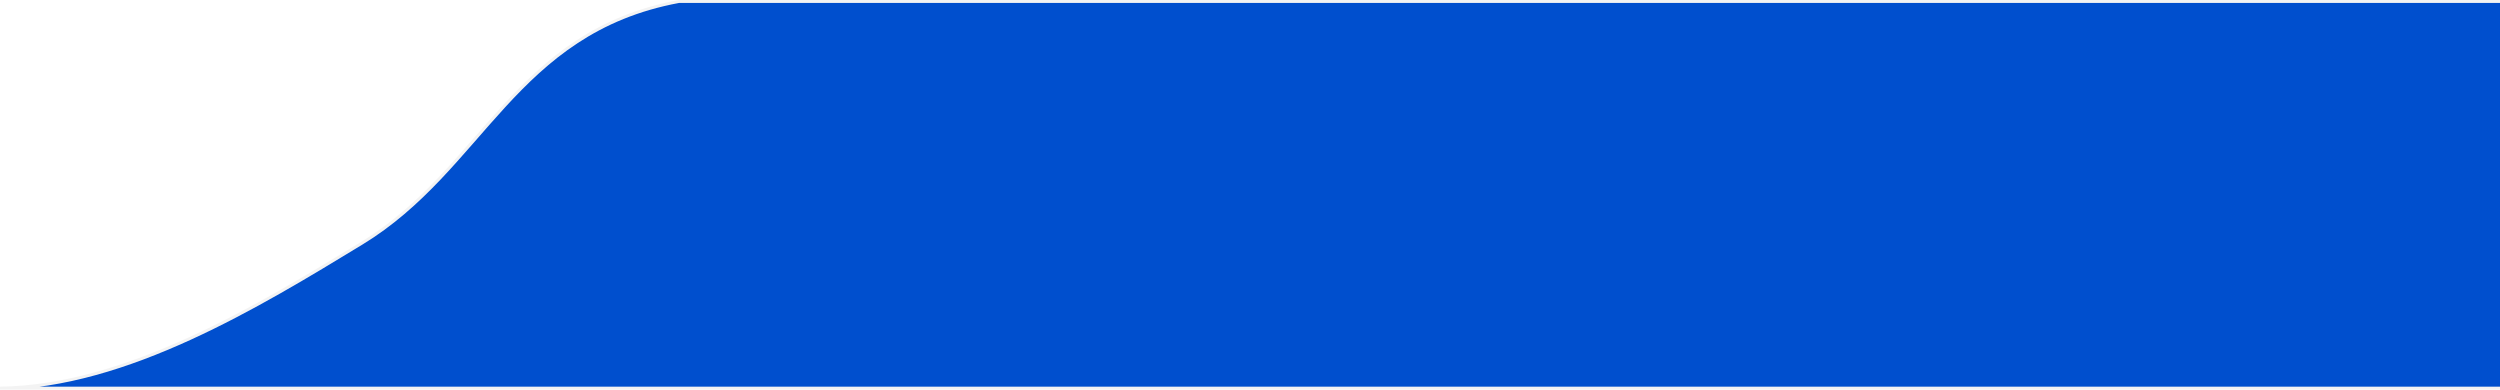
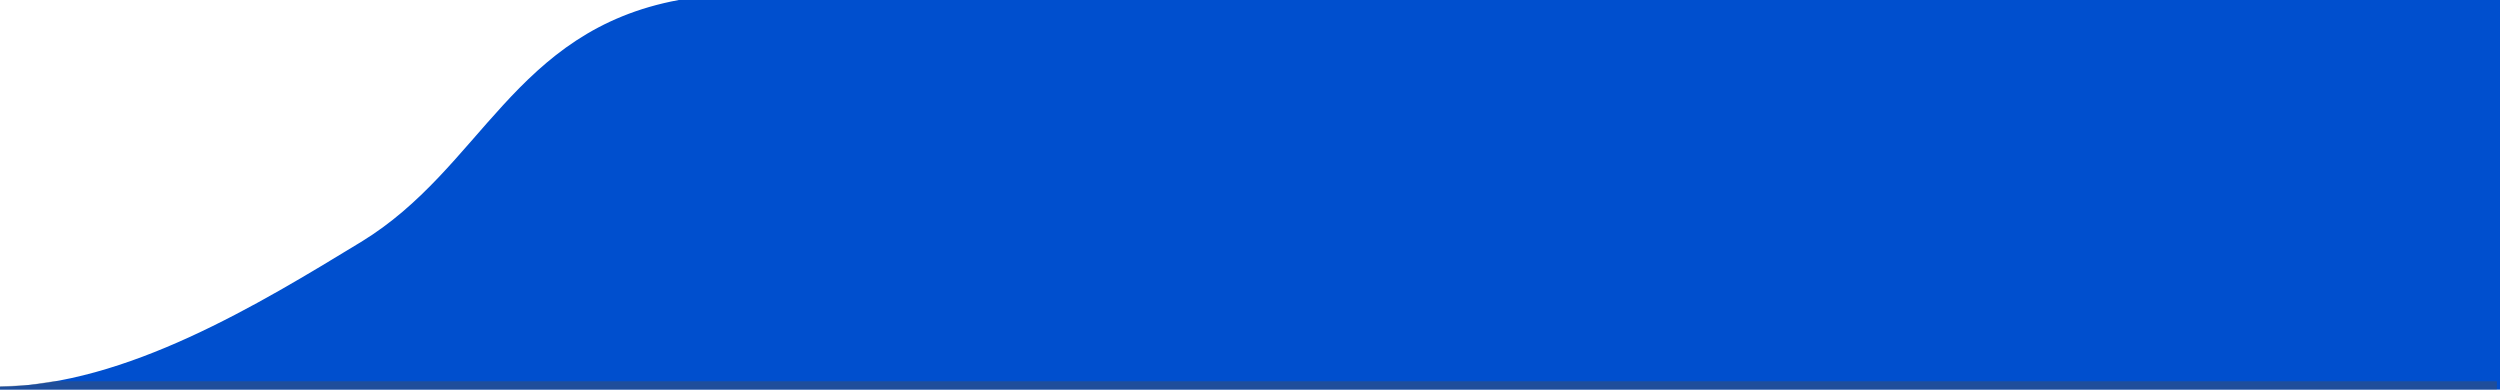
<svg xmlns="http://www.w3.org/2000/svg" version="1.1" id="Layer_1" x="0px" y="0px" width="847.006px" height="132px" viewBox="0 0 847.006 132" enable-background="new 0 0 847.006 132" xml:space="preserve">
-   <path id="map-tab" fill="#004FCE" stroke="#F3F3F3" stroke-miterlimit="10" d="M847.006,0.5h-617  c-55.758,10.384-66.201,56.812-107.452,81.918C87.89,103.515,42.851,131.017,0.006,131.5h847" />
+   <path id="map-tab" fill="#004FCE" stroke="#004FCE" stroke-miterlimit="10" d="M847.006,0.5h-617  c-55.758,10.384-66.201,56.812-107.452,81.918C87.89,103.515,42.851,131.017,0.006,131.5h847" />
+   <polygon opacity="0.4" fill="#4D4D4D" stroke="#4D4D4D" stroke-width="0.25" stroke-miterlimit="10" enable-background="new    " points="  9.503,130.585 17.836,129.335 845.818,129.335 845.818,131.835 0,131.835 0.006,131.031 " />
</svg>
